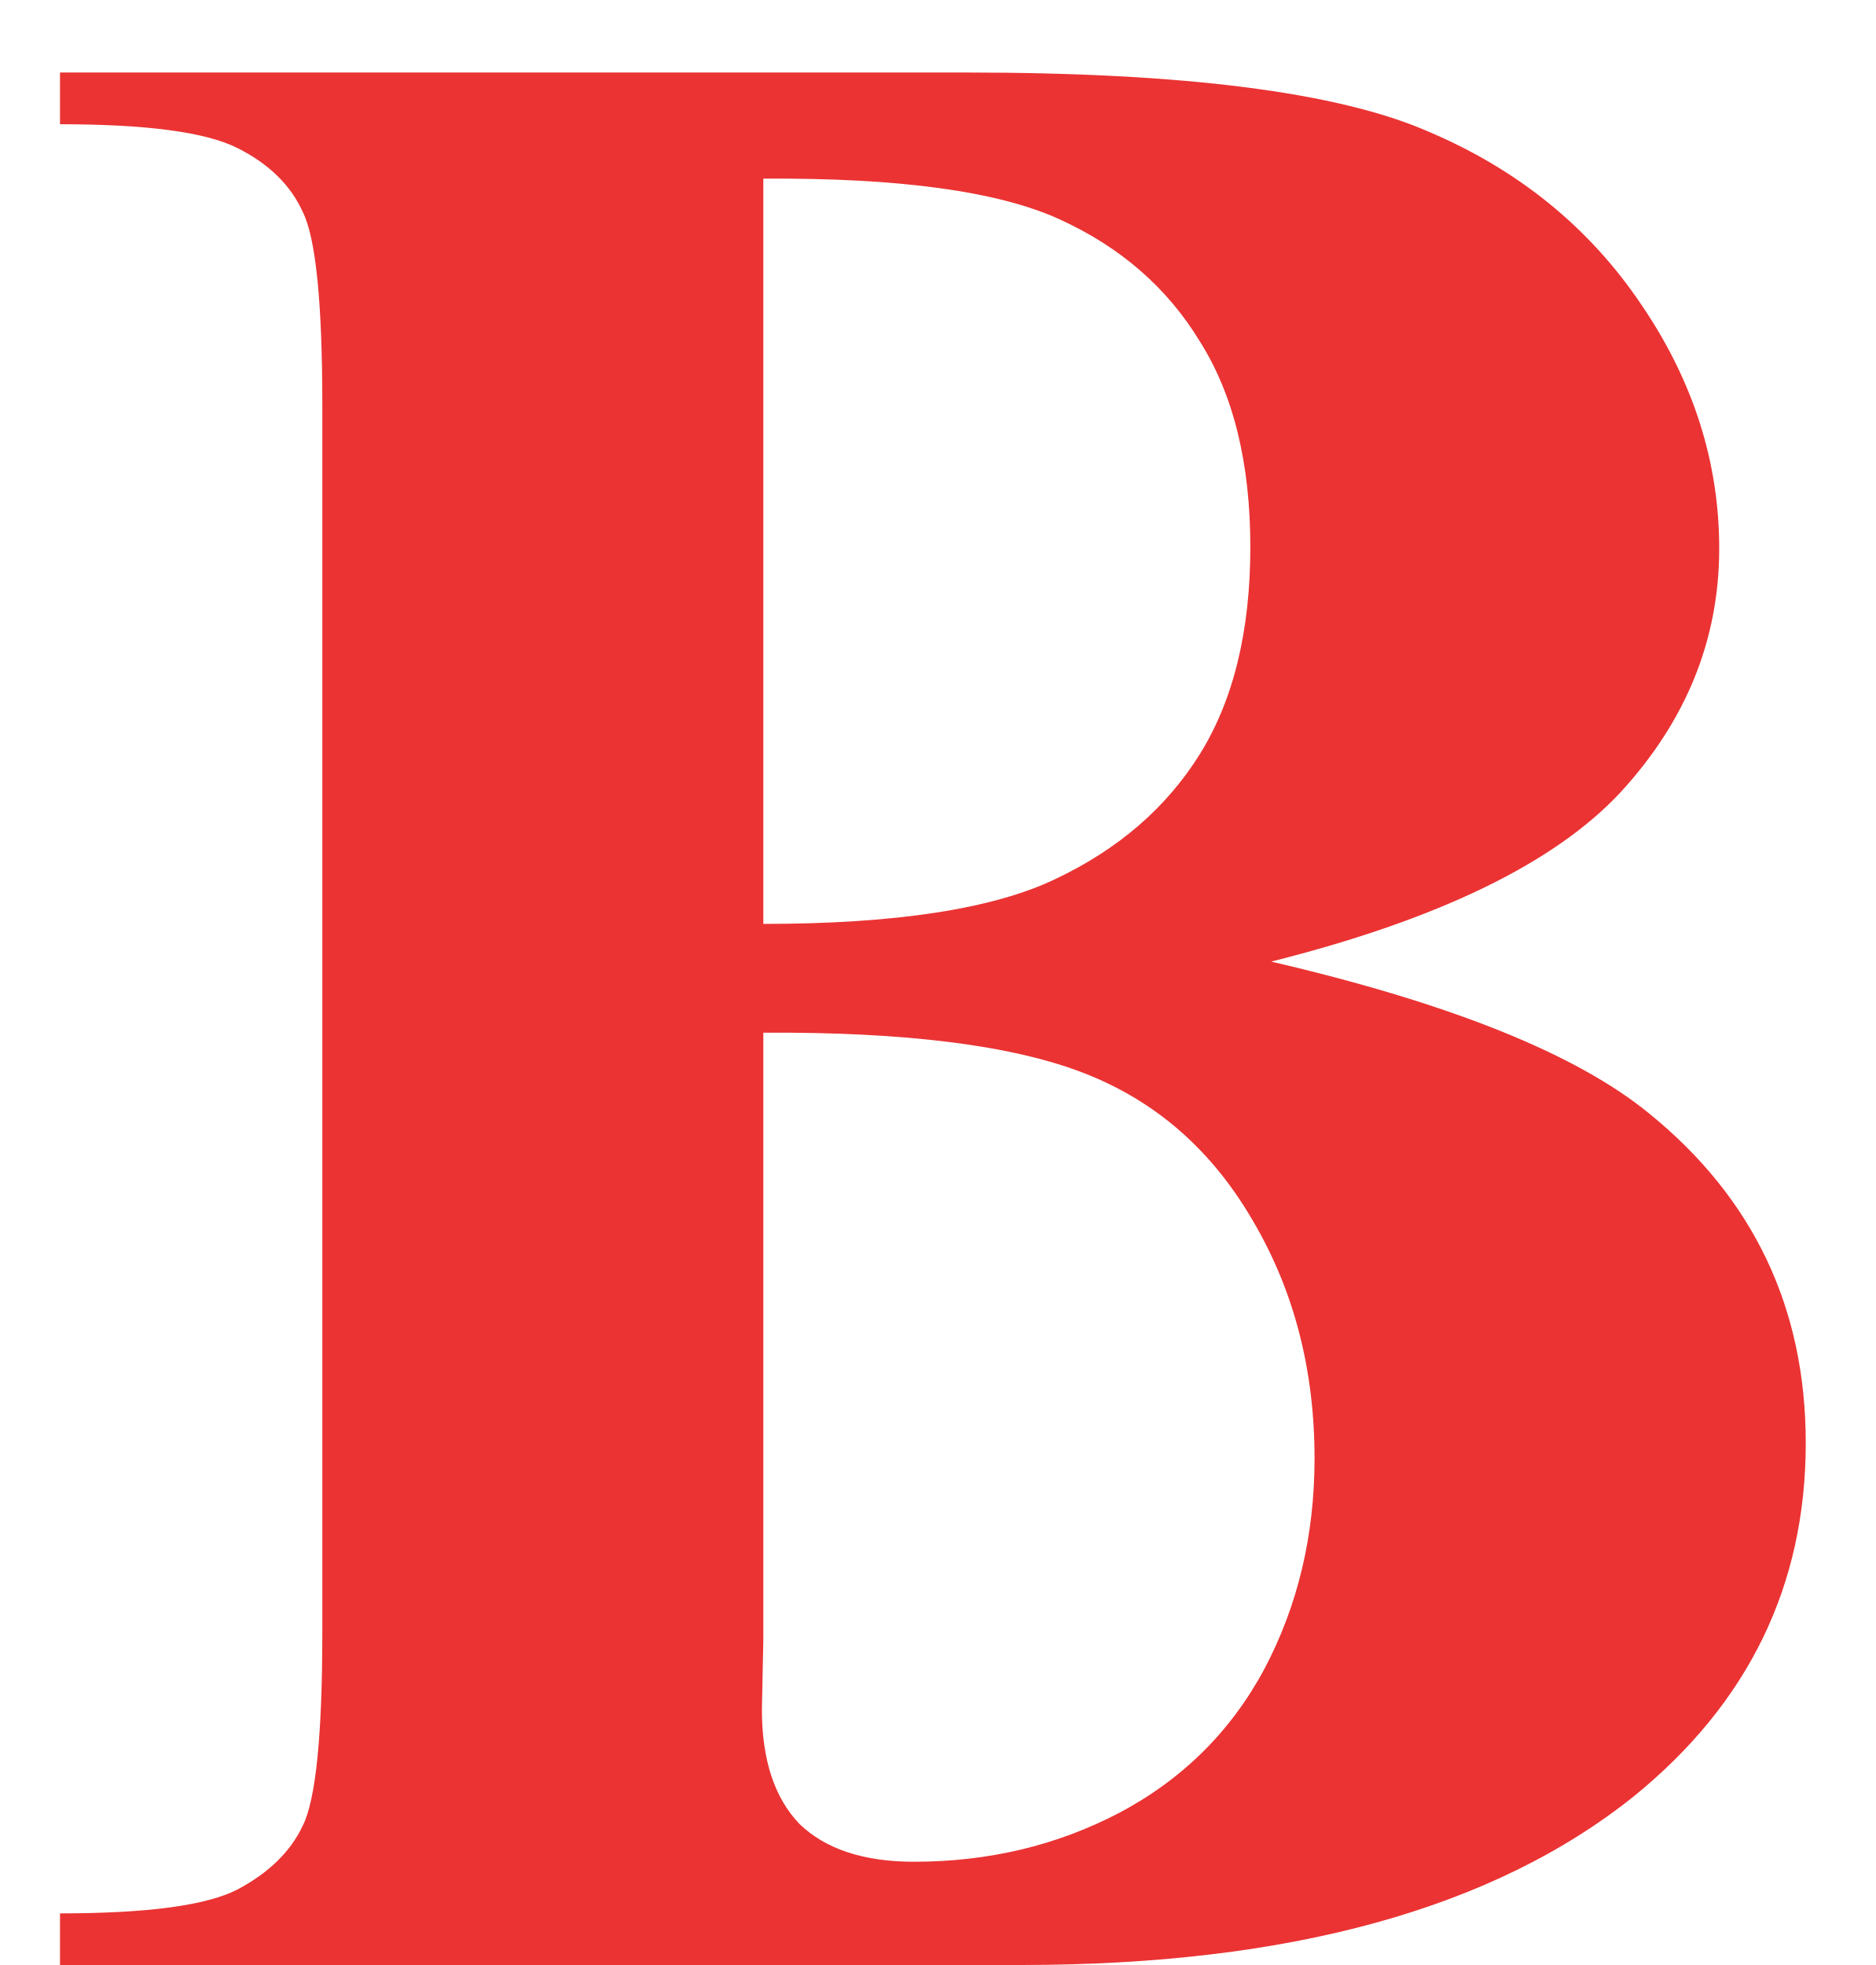
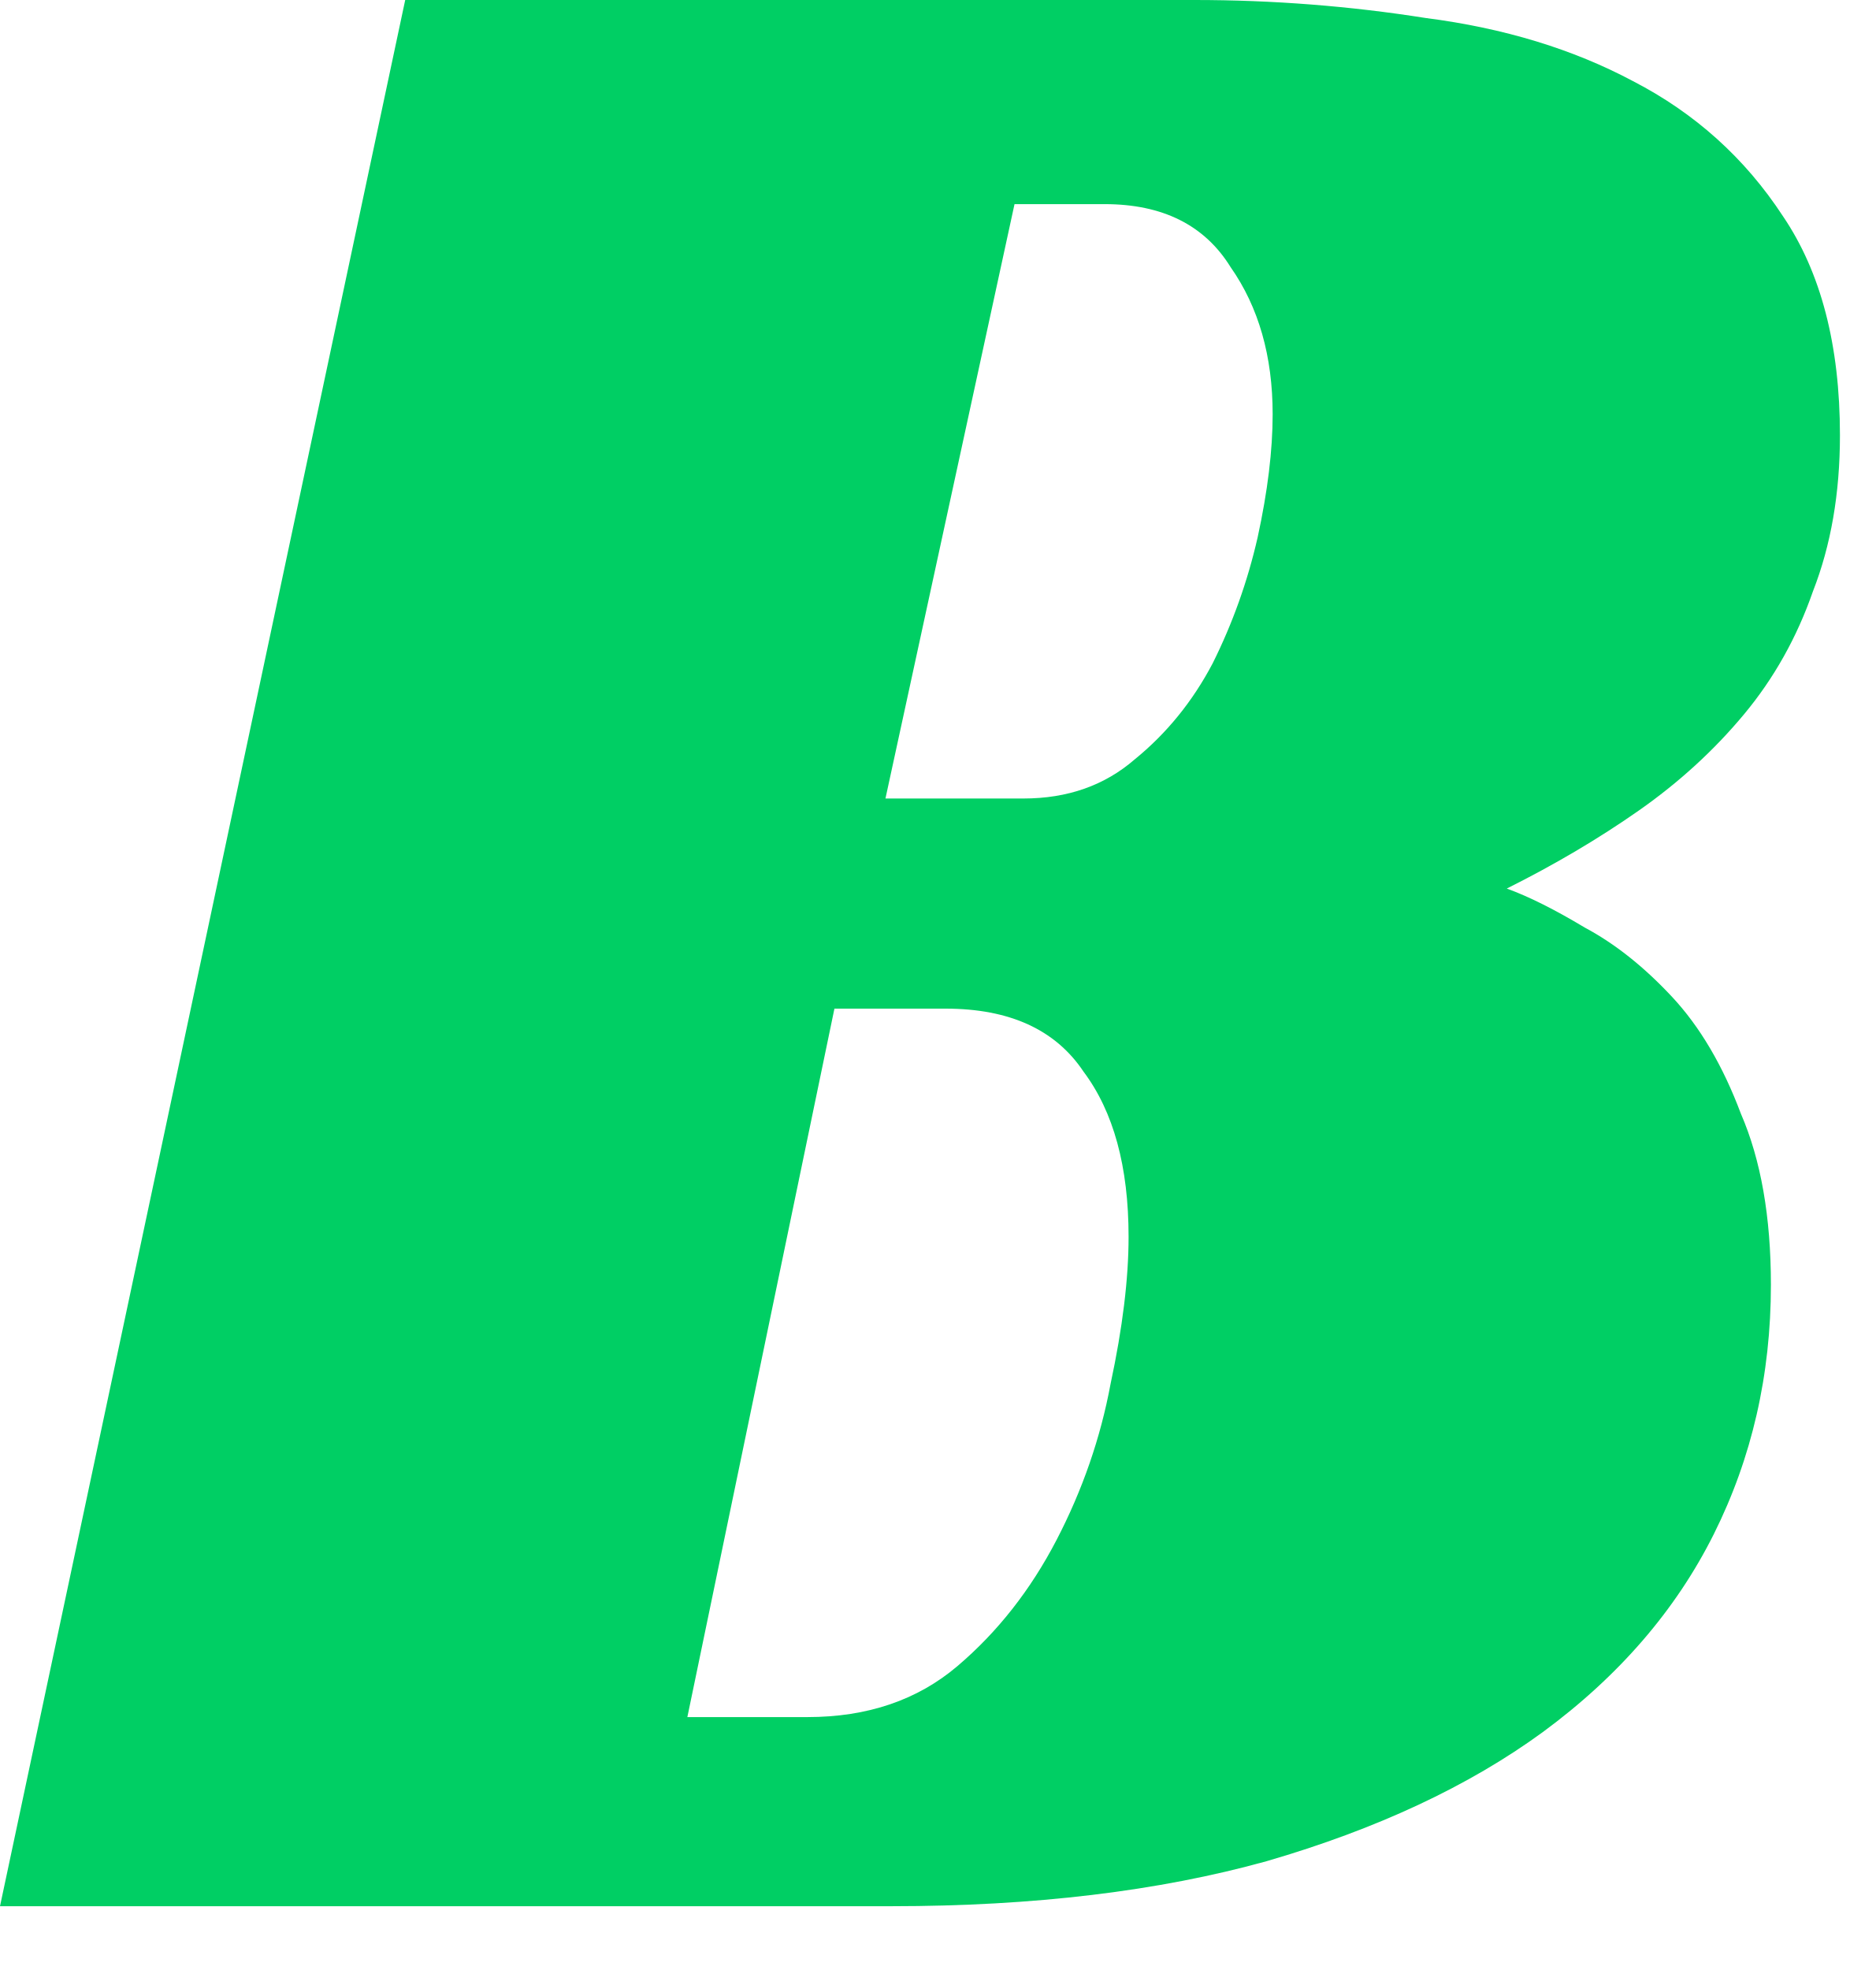
- <svg xmlns="http://www.w3.org/2000/svg" width="21" height="22" viewBox="0 0 21 22" fill="none">
-   <path d="M14.234 10.766C16.245 11.234 17.656 11.802 18.469 12.469C19.635 13.417 20.219 14.646 20.219 16.156C20.219 17.75 19.578 19.068 18.297 20.109C16.724 21.37 14.438 22 11.438 22H0.672V21.422C1.651 21.422 2.312 21.333 2.656 21.156C3.01 20.969 3.255 20.729 3.391 20.438C3.536 20.146 3.609 19.427 3.609 18.281V4.531C3.609 3.385 3.536 2.667 3.391 2.375C3.255 2.073 3.01 1.833 2.656 1.656C2.302 1.479 1.641 1.391 0.672 1.391V0.812H10.828C13.255 0.812 14.974 1.031 15.984 1.469C16.995 1.896 17.792 2.542 18.375 3.406C18.958 4.26 19.25 5.172 19.25 6.141C19.25 7.161 18.88 8.073 18.141 8.875C17.401 9.667 16.099 10.297 14.234 10.766ZM8.547 10.344C10.026 10.344 11.115 10.177 11.812 9.844C12.521 9.51 13.062 9.042 13.438 8.438C13.812 7.833 14 7.062 14 6.125C14 5.188 13.812 4.422 13.438 3.828C13.073 3.224 12.547 2.766 11.859 2.453C11.172 2.141 10.068 1.99 8.547 2V10.344ZM8.547 11.562V18.359L8.531 19.141C8.531 19.703 8.672 20.13 8.953 20.422C9.245 20.703 9.672 20.844 10.234 20.844C11.068 20.844 11.833 20.662 12.531 20.297C13.24 19.922 13.781 19.385 14.156 18.688C14.531 17.979 14.719 17.193 14.719 16.328C14.719 15.338 14.49 14.453 14.031 13.672C13.573 12.88 12.943 12.328 12.141 12.016C11.338 11.703 10.141 11.552 8.547 11.562Z" fill="#EB3333" />
+ <svg xmlns="http://www.w3.org/2000/svg" width="20" height="21" viewBox="0 0 20 21" fill="none">
+   <path d="M19.616 4.64C19.616 5.259 19.52 5.813 19.328 6.304C19.157 6.795 18.912 7.232 18.592 7.616C18.272 8 17.899 8.341 17.472 8.64C17.045 8.939 16.576 9.216 16.064 9.472C16.299 9.557 16.576 9.696 16.896 9.888C17.216 10.059 17.525 10.304 17.824 10.624C18.123 10.944 18.368 11.36 18.56 11.872C18.773 12.363 18.88 12.971 18.88 13.696C18.88 14.656 18.677 15.541 18.272 16.352C17.867 17.163 17.259 17.867 16.448 18.464C15.659 19.04 14.677 19.499 13.504 19.84C12.352 20.16 11.019 20.32 9.504 20.32H0L4.32 0H12.736C13.568 0 14.389 0.064 15.2 0.192C16.032 0.299 16.768 0.523 17.408 0.864C18.069 1.205 18.603 1.685 19.008 2.304C19.413 2.901 19.616 3.68 19.616 4.64ZM10.912 8.512C11.381 8.512 11.776 8.373 12.096 8.096C12.437 7.819 12.715 7.477 12.928 7.072C13.141 6.645 13.301 6.197 13.408 5.728C13.515 5.237 13.568 4.8 13.568 4.416C13.568 3.797 13.419 3.275 13.12 2.848C12.843 2.4 12.395 2.176 11.776 2.176H10.816L9.44 8.512H10.912ZM8.608 18.304C9.248 18.304 9.781 18.123 10.208 17.76C10.635 17.397 10.987 16.949 11.264 16.416C11.541 15.883 11.733 15.328 11.84 14.752C11.968 14.155 12.032 13.632 12.032 13.184C12.032 12.437 11.872 11.851 11.552 11.424C11.253 10.976 10.763 10.752 10.08 10.752H8.896L7.328 18.304H8.608Z" fill="#00CF64" />
</svg>
